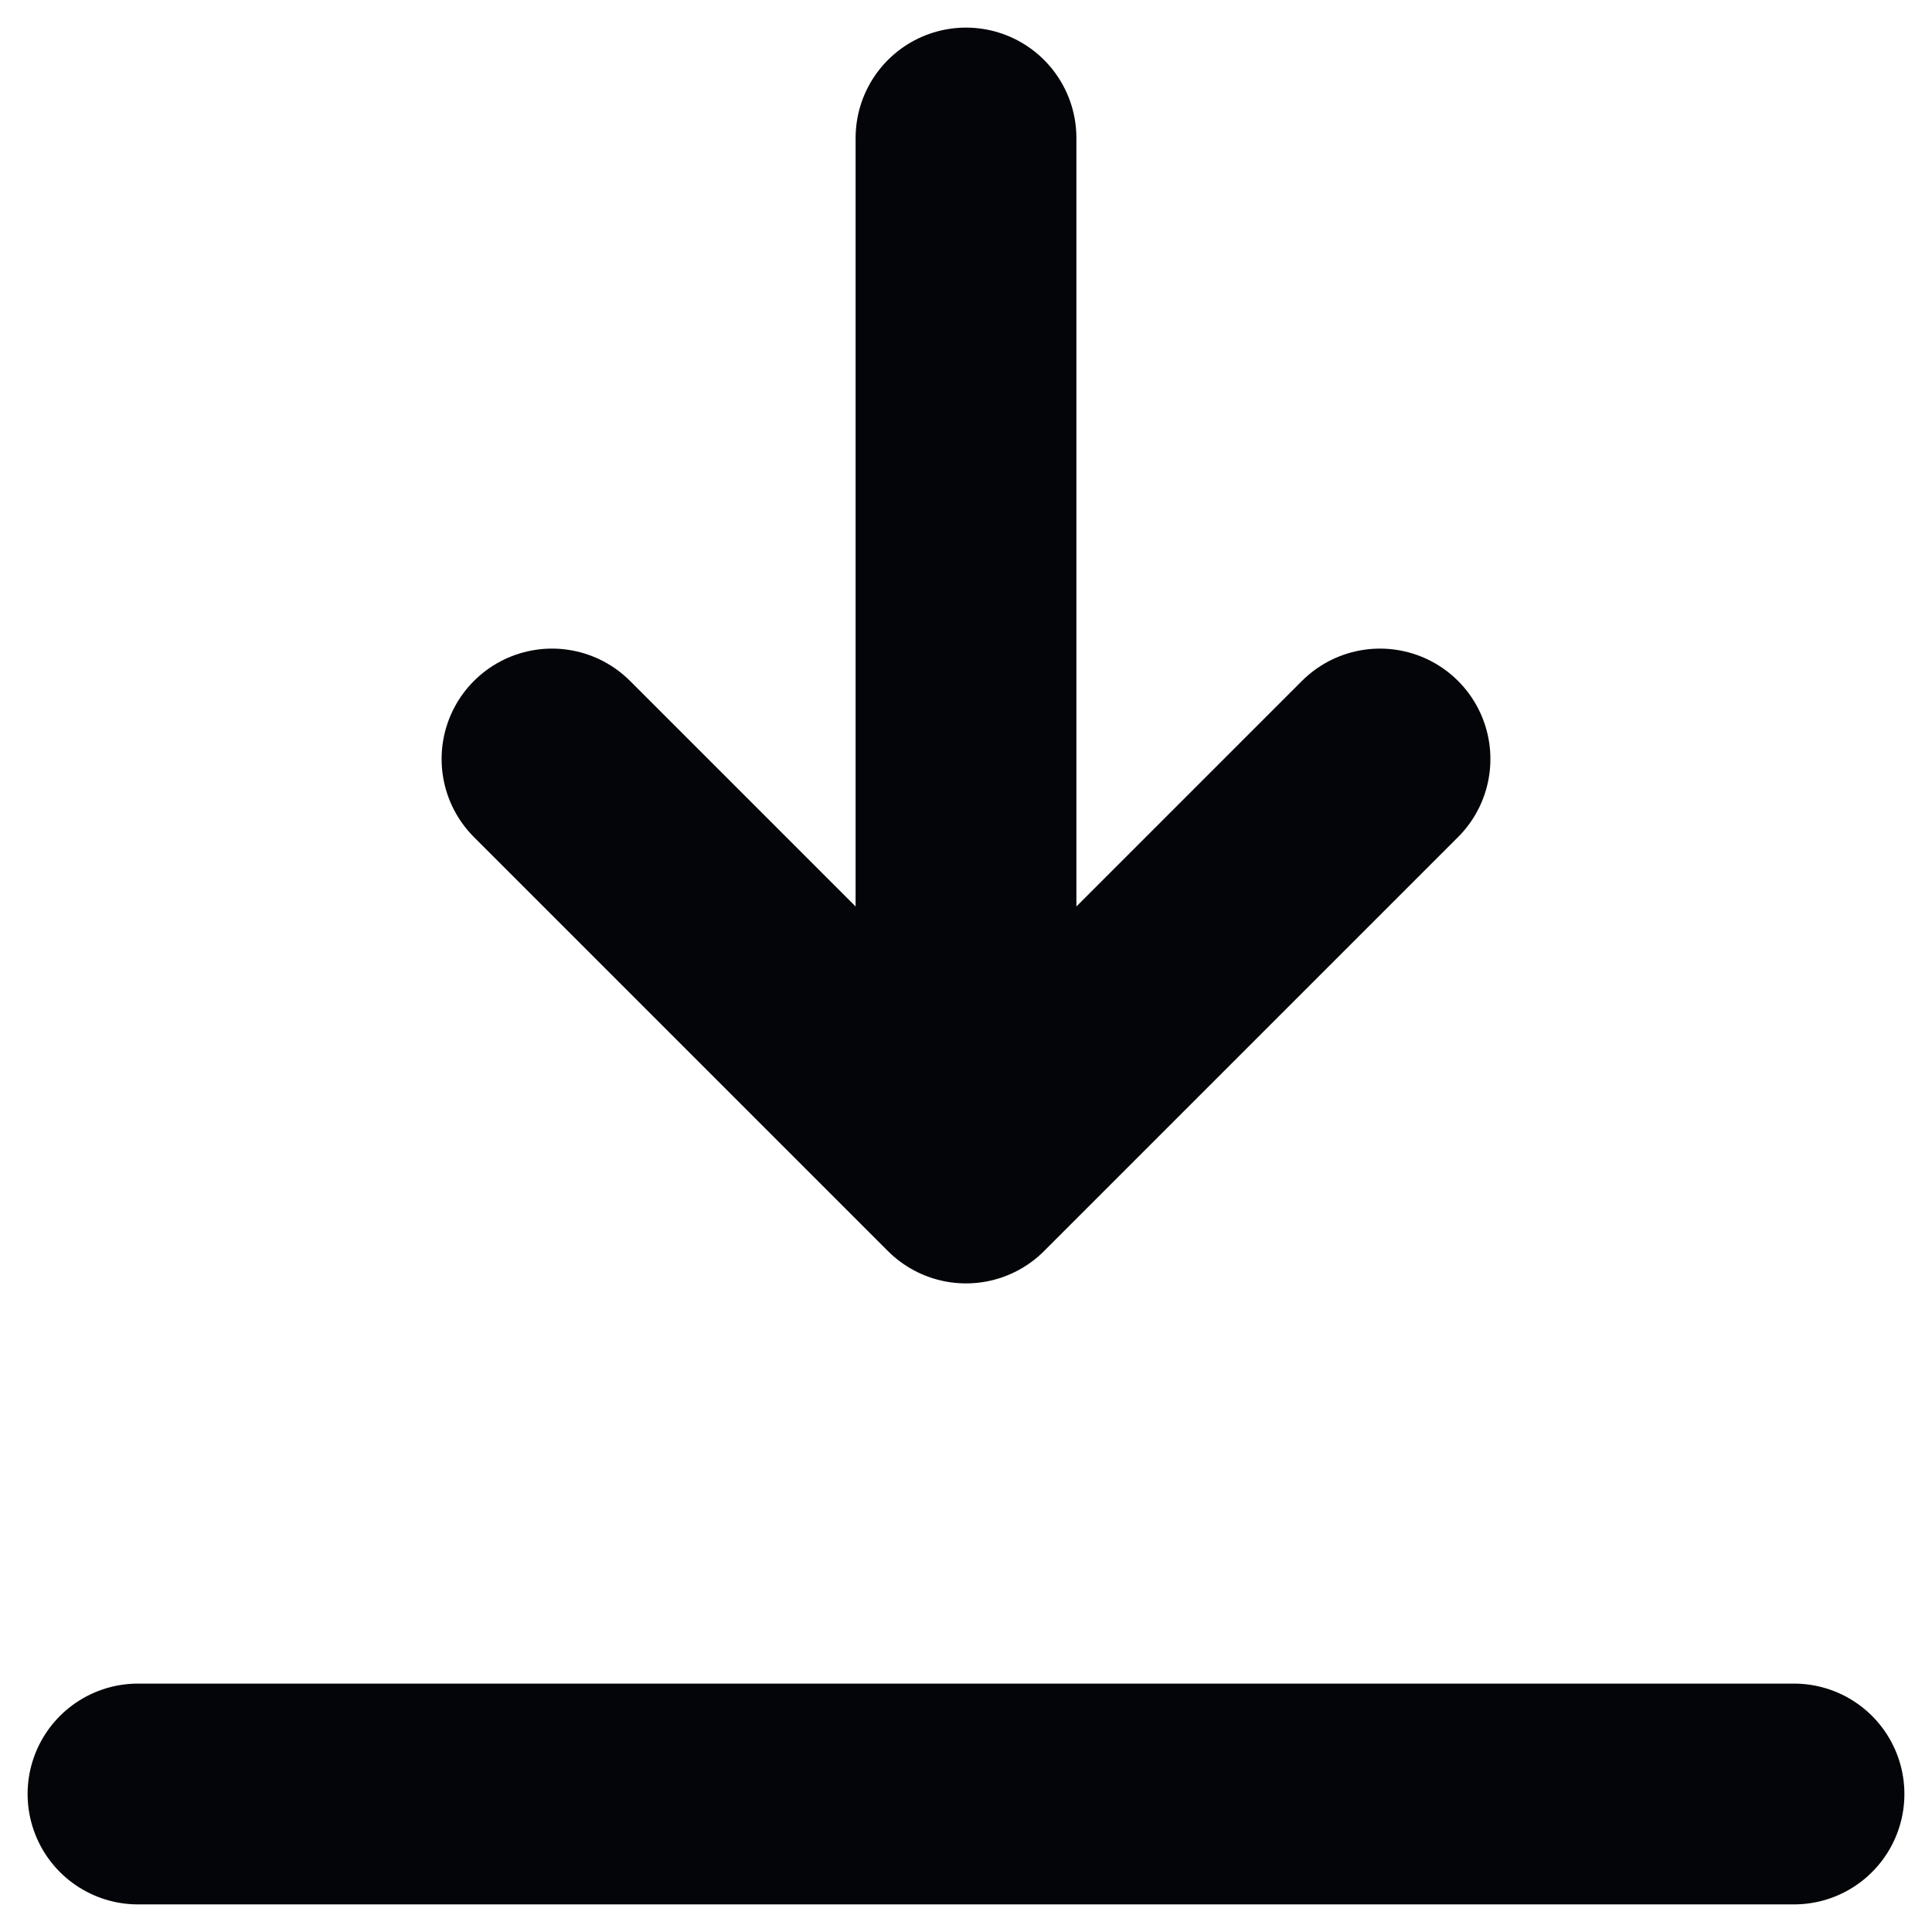
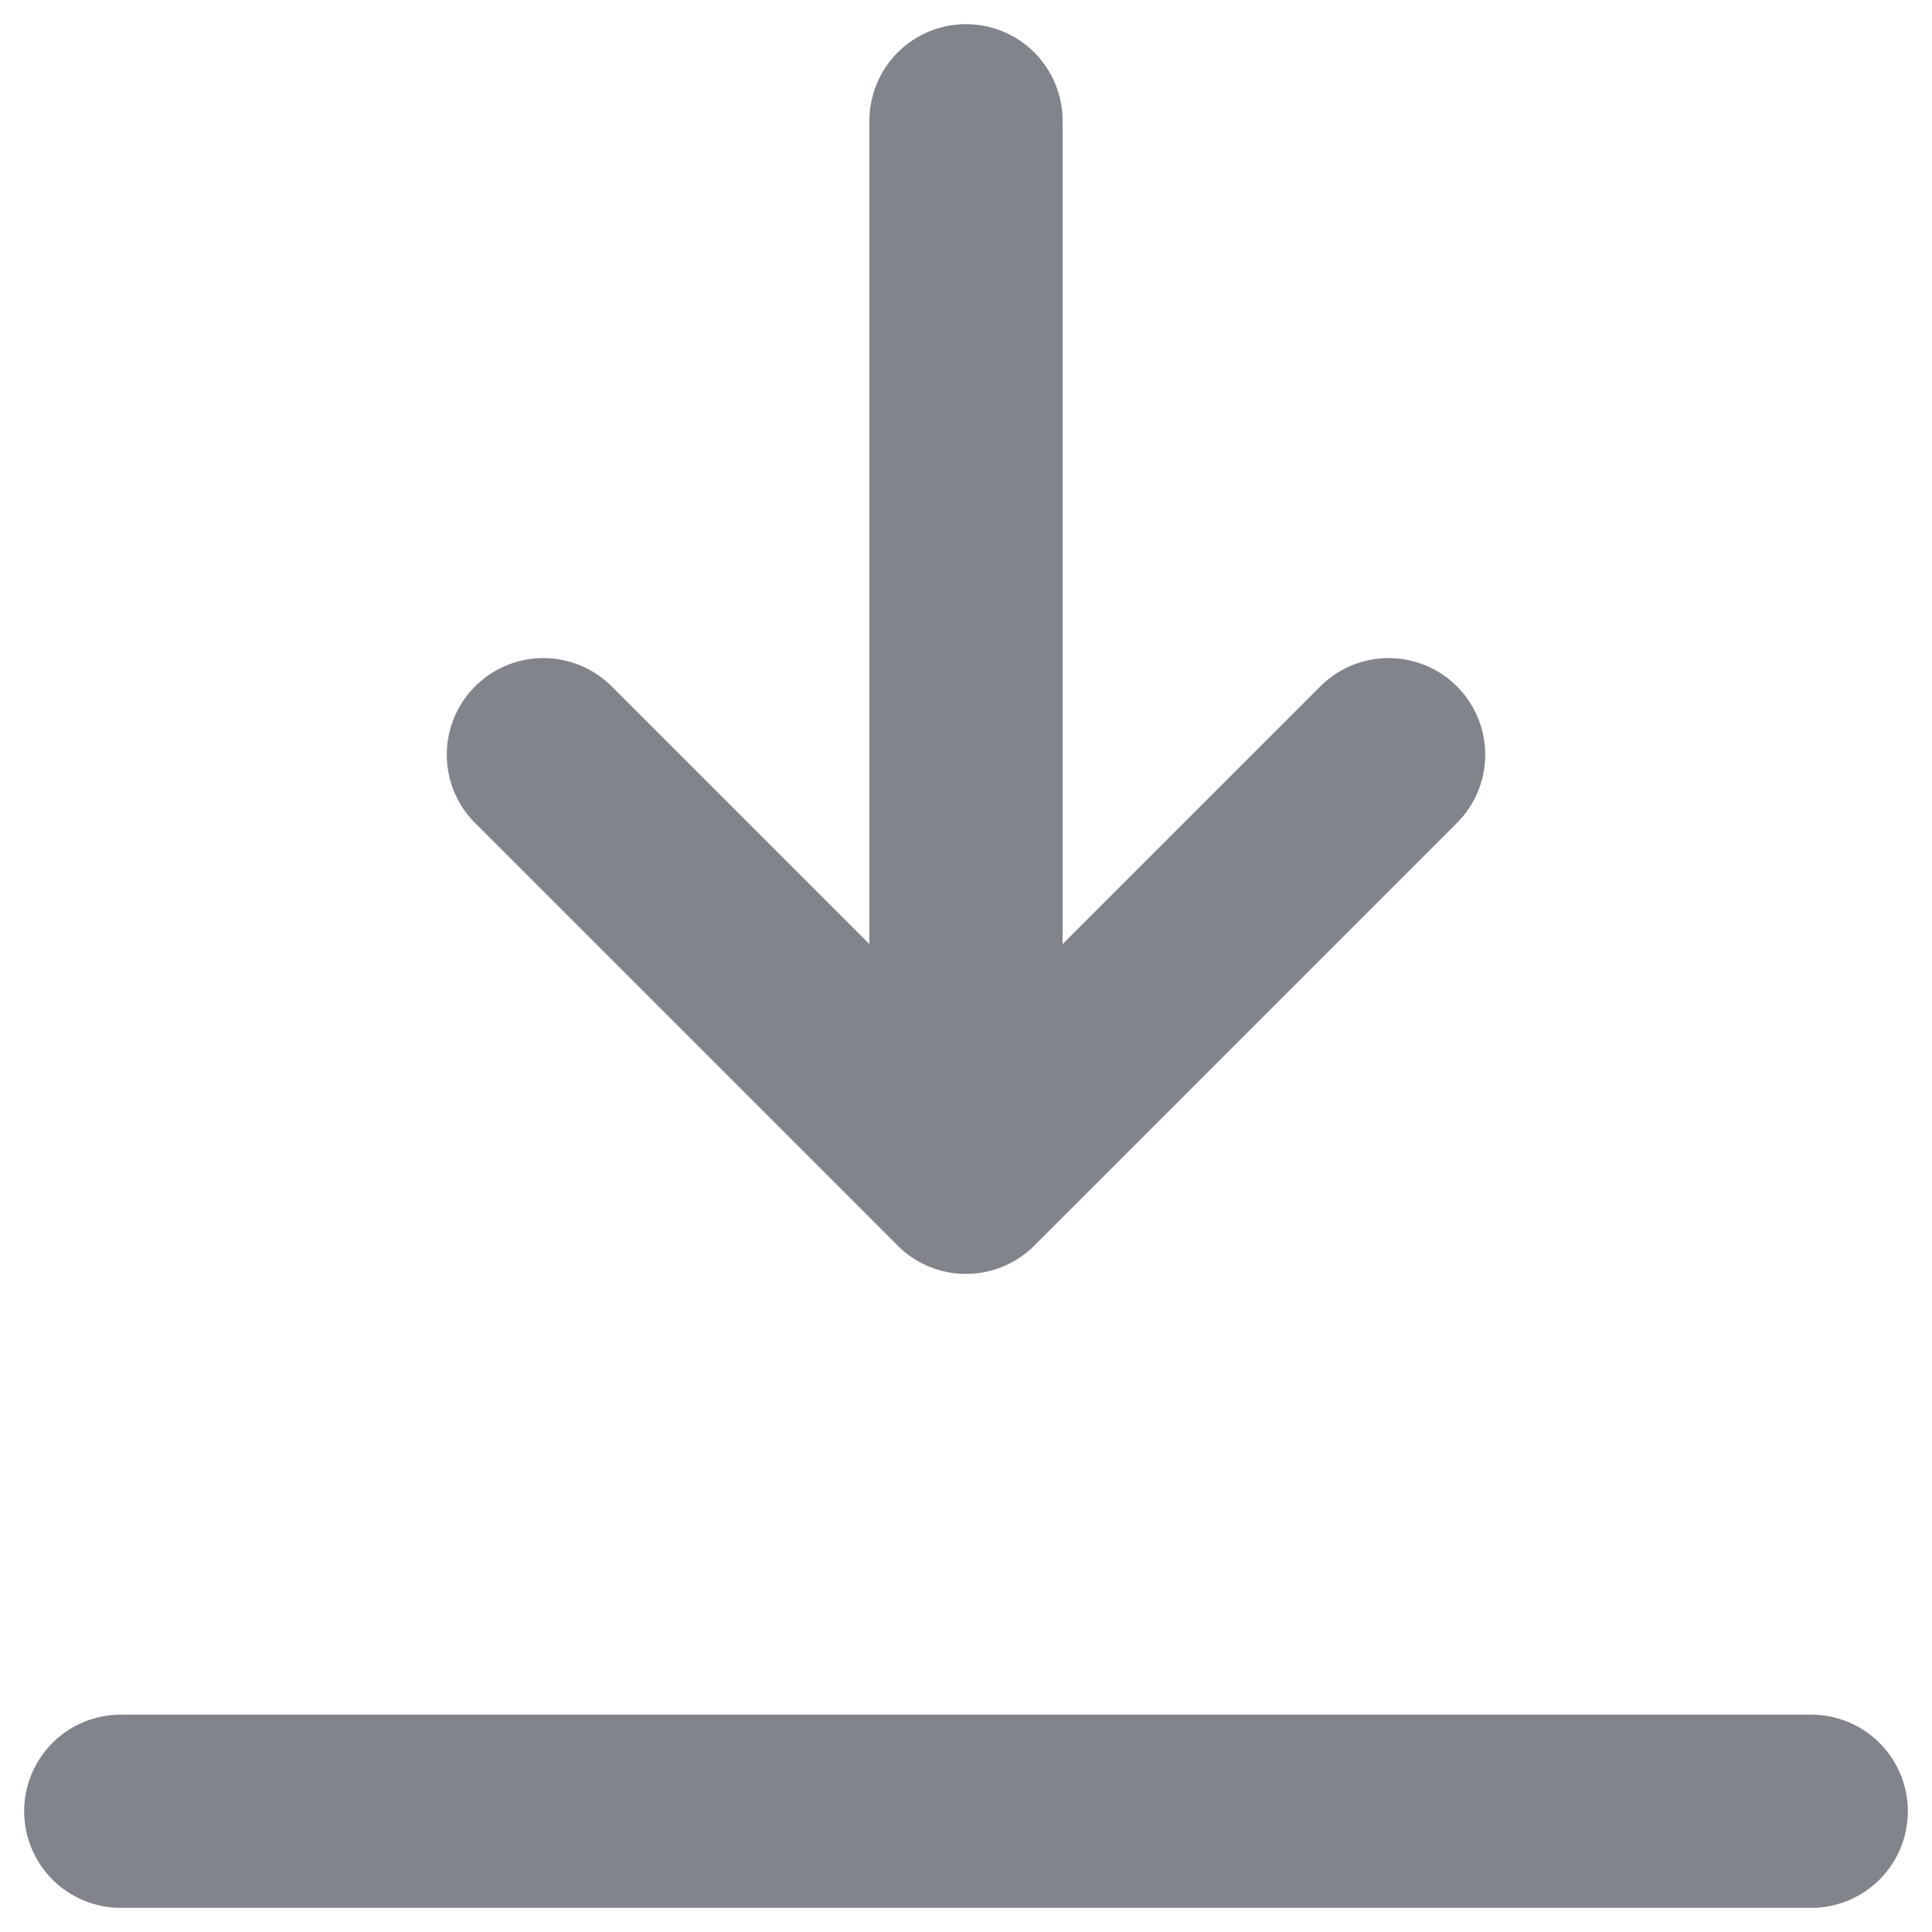
- <svg xmlns="http://www.w3.org/2000/svg" width="14" height="14" viewBox="0 0 14 14" fill="none">
-   <path d="M1 13H13M7 8.5V1M7 8.5L10 5.5M7 8.5L4 5.5" stroke="#040508" stroke-width="1.6" stroke-linecap="round" stroke-linejoin="round" />
+ <svg xmlns="http://www.w3.org/2000/svg" width="16" height="16" viewBox="0 0 16 16" fill="none">
+   <path d="M1 15H15M8 9.75V1M8 9.75L11.5 6.25M8 9.75L4.5 6.25" stroke="#81848A" stroke-width="1.6" stroke-linecap="round" stroke-linejoin="round" />
</svg>
